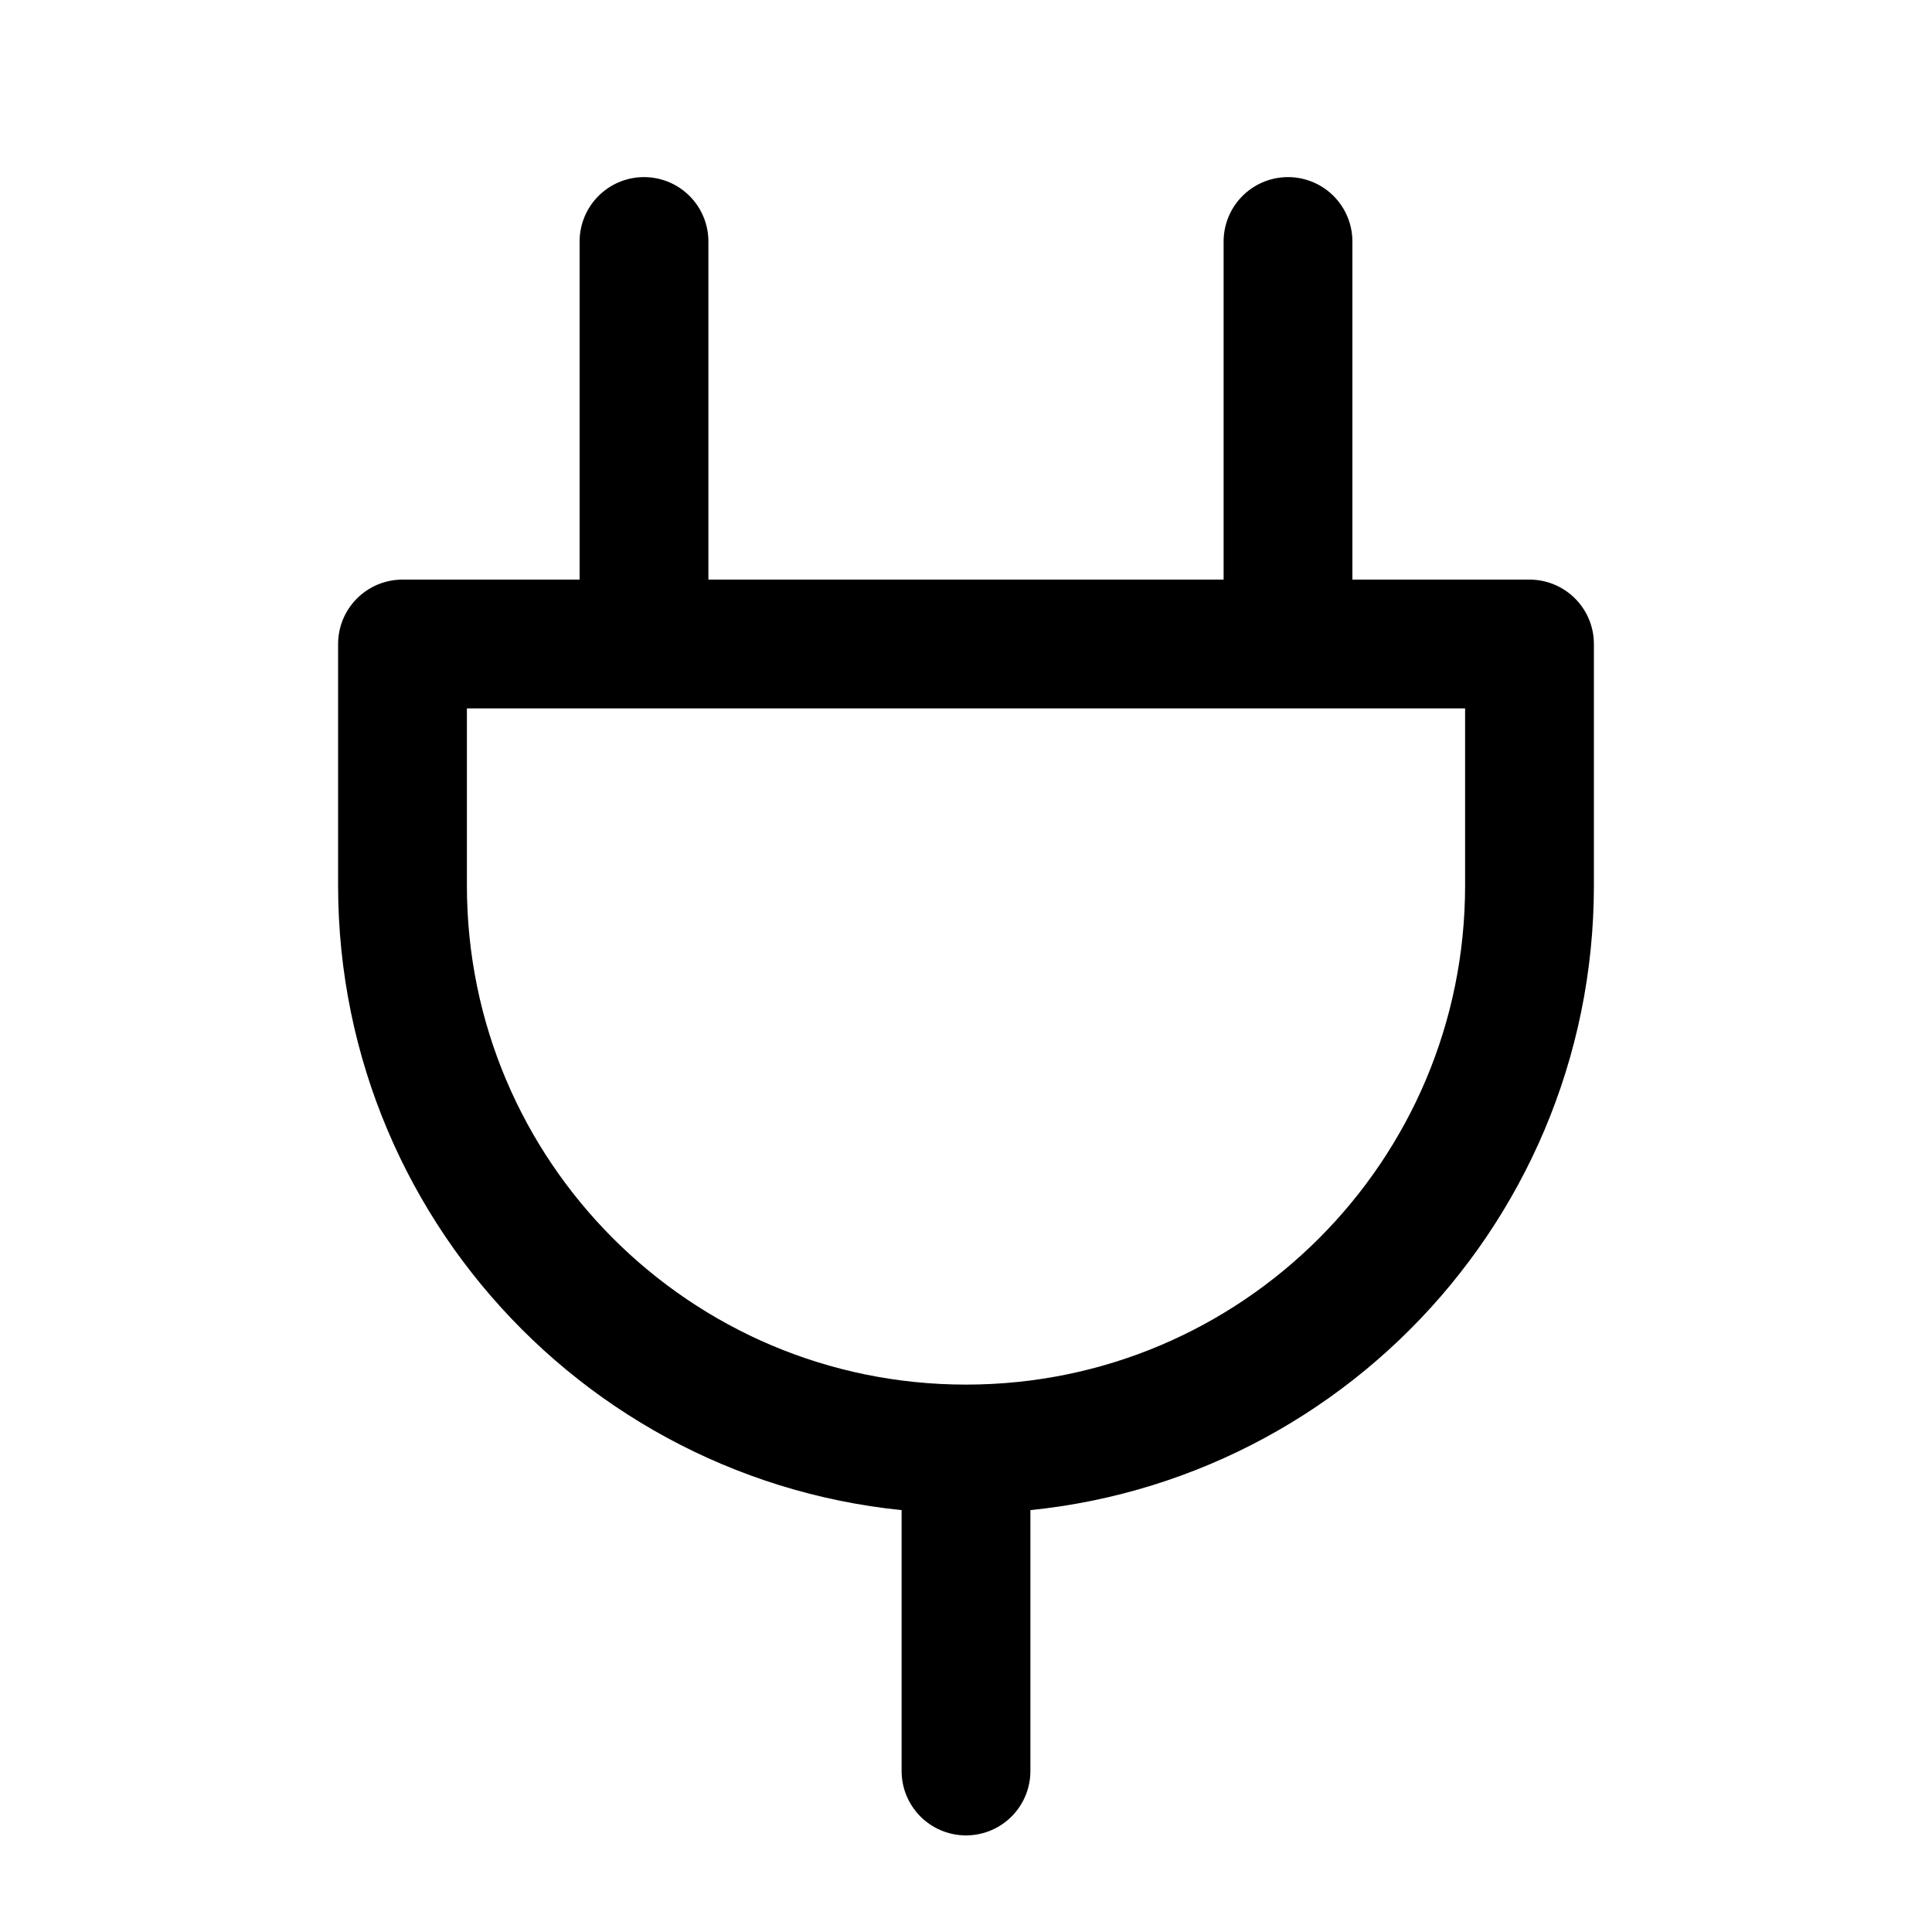
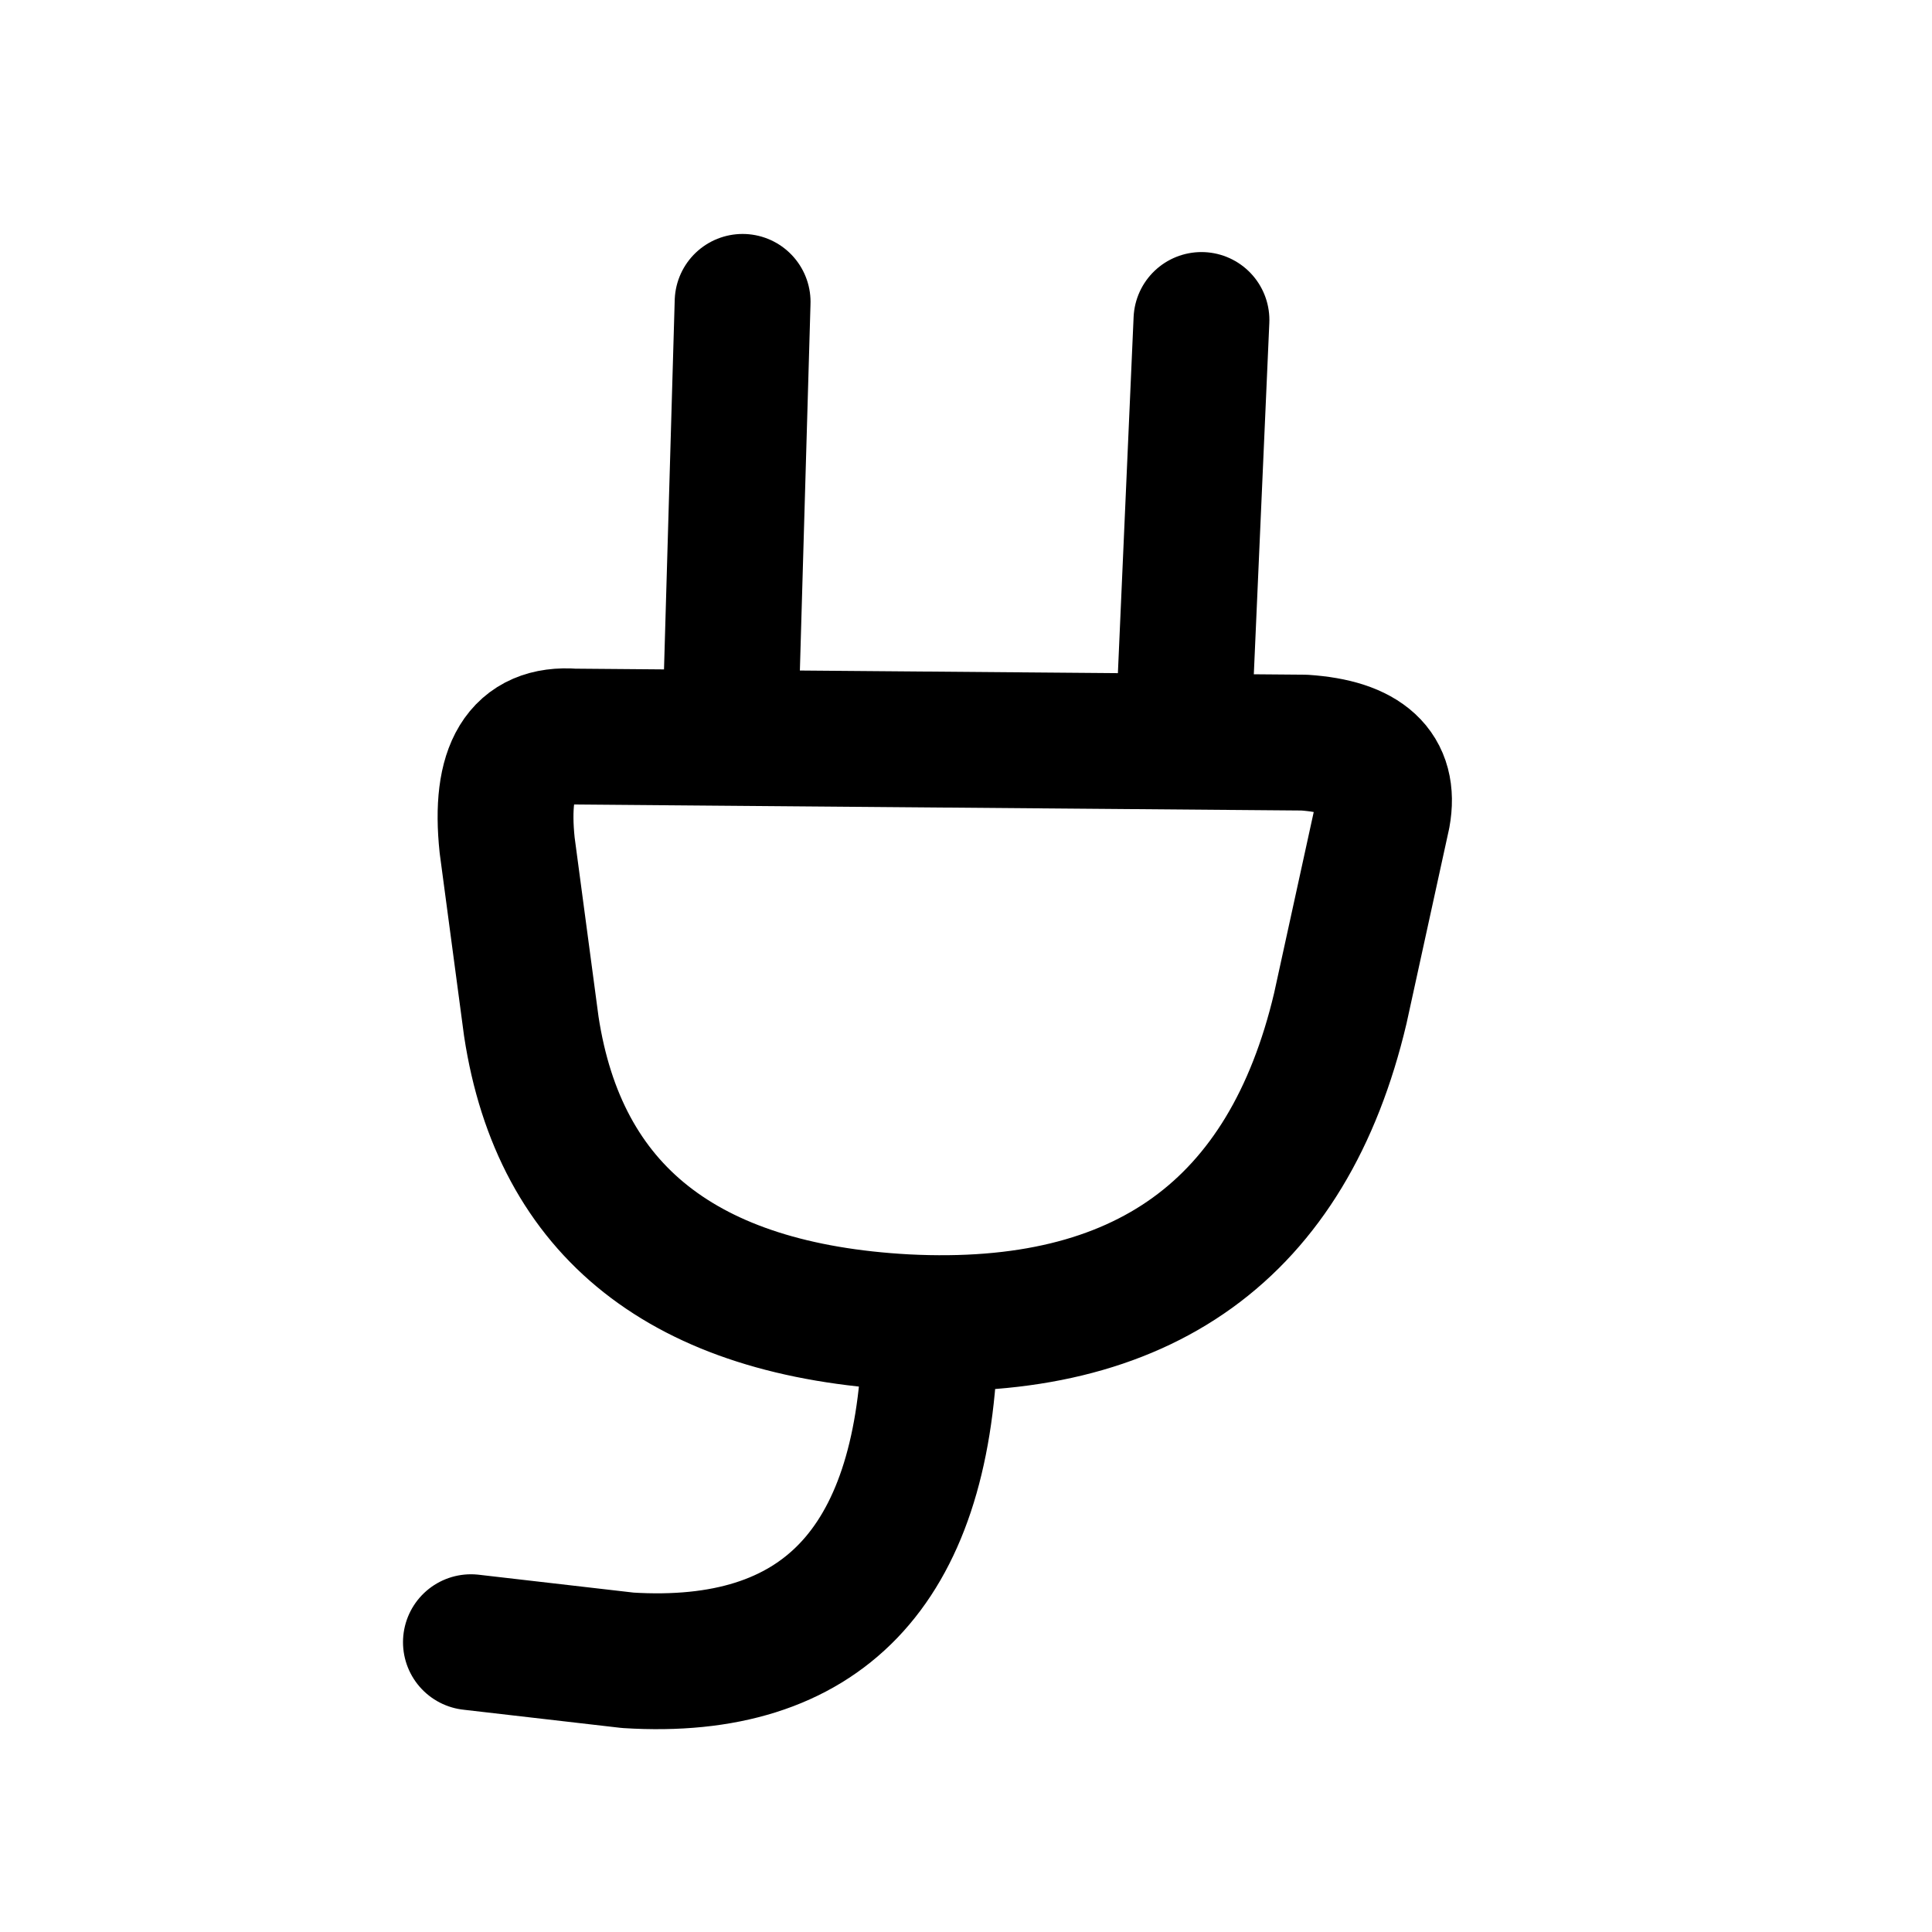
- <svg xmlns="http://www.w3.org/2000/svg" width="24" height="24" viewBox="0 0 24 24" fill="none" stroke="#000" stroke-width="1.6" stroke-linecap="round" stroke-linejoin="round">
-   <path d="M8 3v5M16 3v5M5 8h14v3a7 7 0 0 1-14 0ZM12 18v4" />
+ <svg xmlns="http://www.w3.org/2000/svg" width="32" height="32" viewBox="0 0 32 32" fill="none" stroke="#000" stroke-width="2.25" stroke-linecap="round" stroke-linejoin="round">
+   <path d="M9.5 12.2Q8.2 12.1 8.4 14L8.8 17Q9.5 21.6 15 21.9Q20.9 22.2 22.2 16.7L22.9 13.5Q23.1 12.4 21.6 12.3Z M12.1 11.9L12.3 5 M19.6 12.1L19.9 5.3 M15.4 22.3Q15.2 27.8 10.4 27.5L7.8 27.2" />
</svg>
